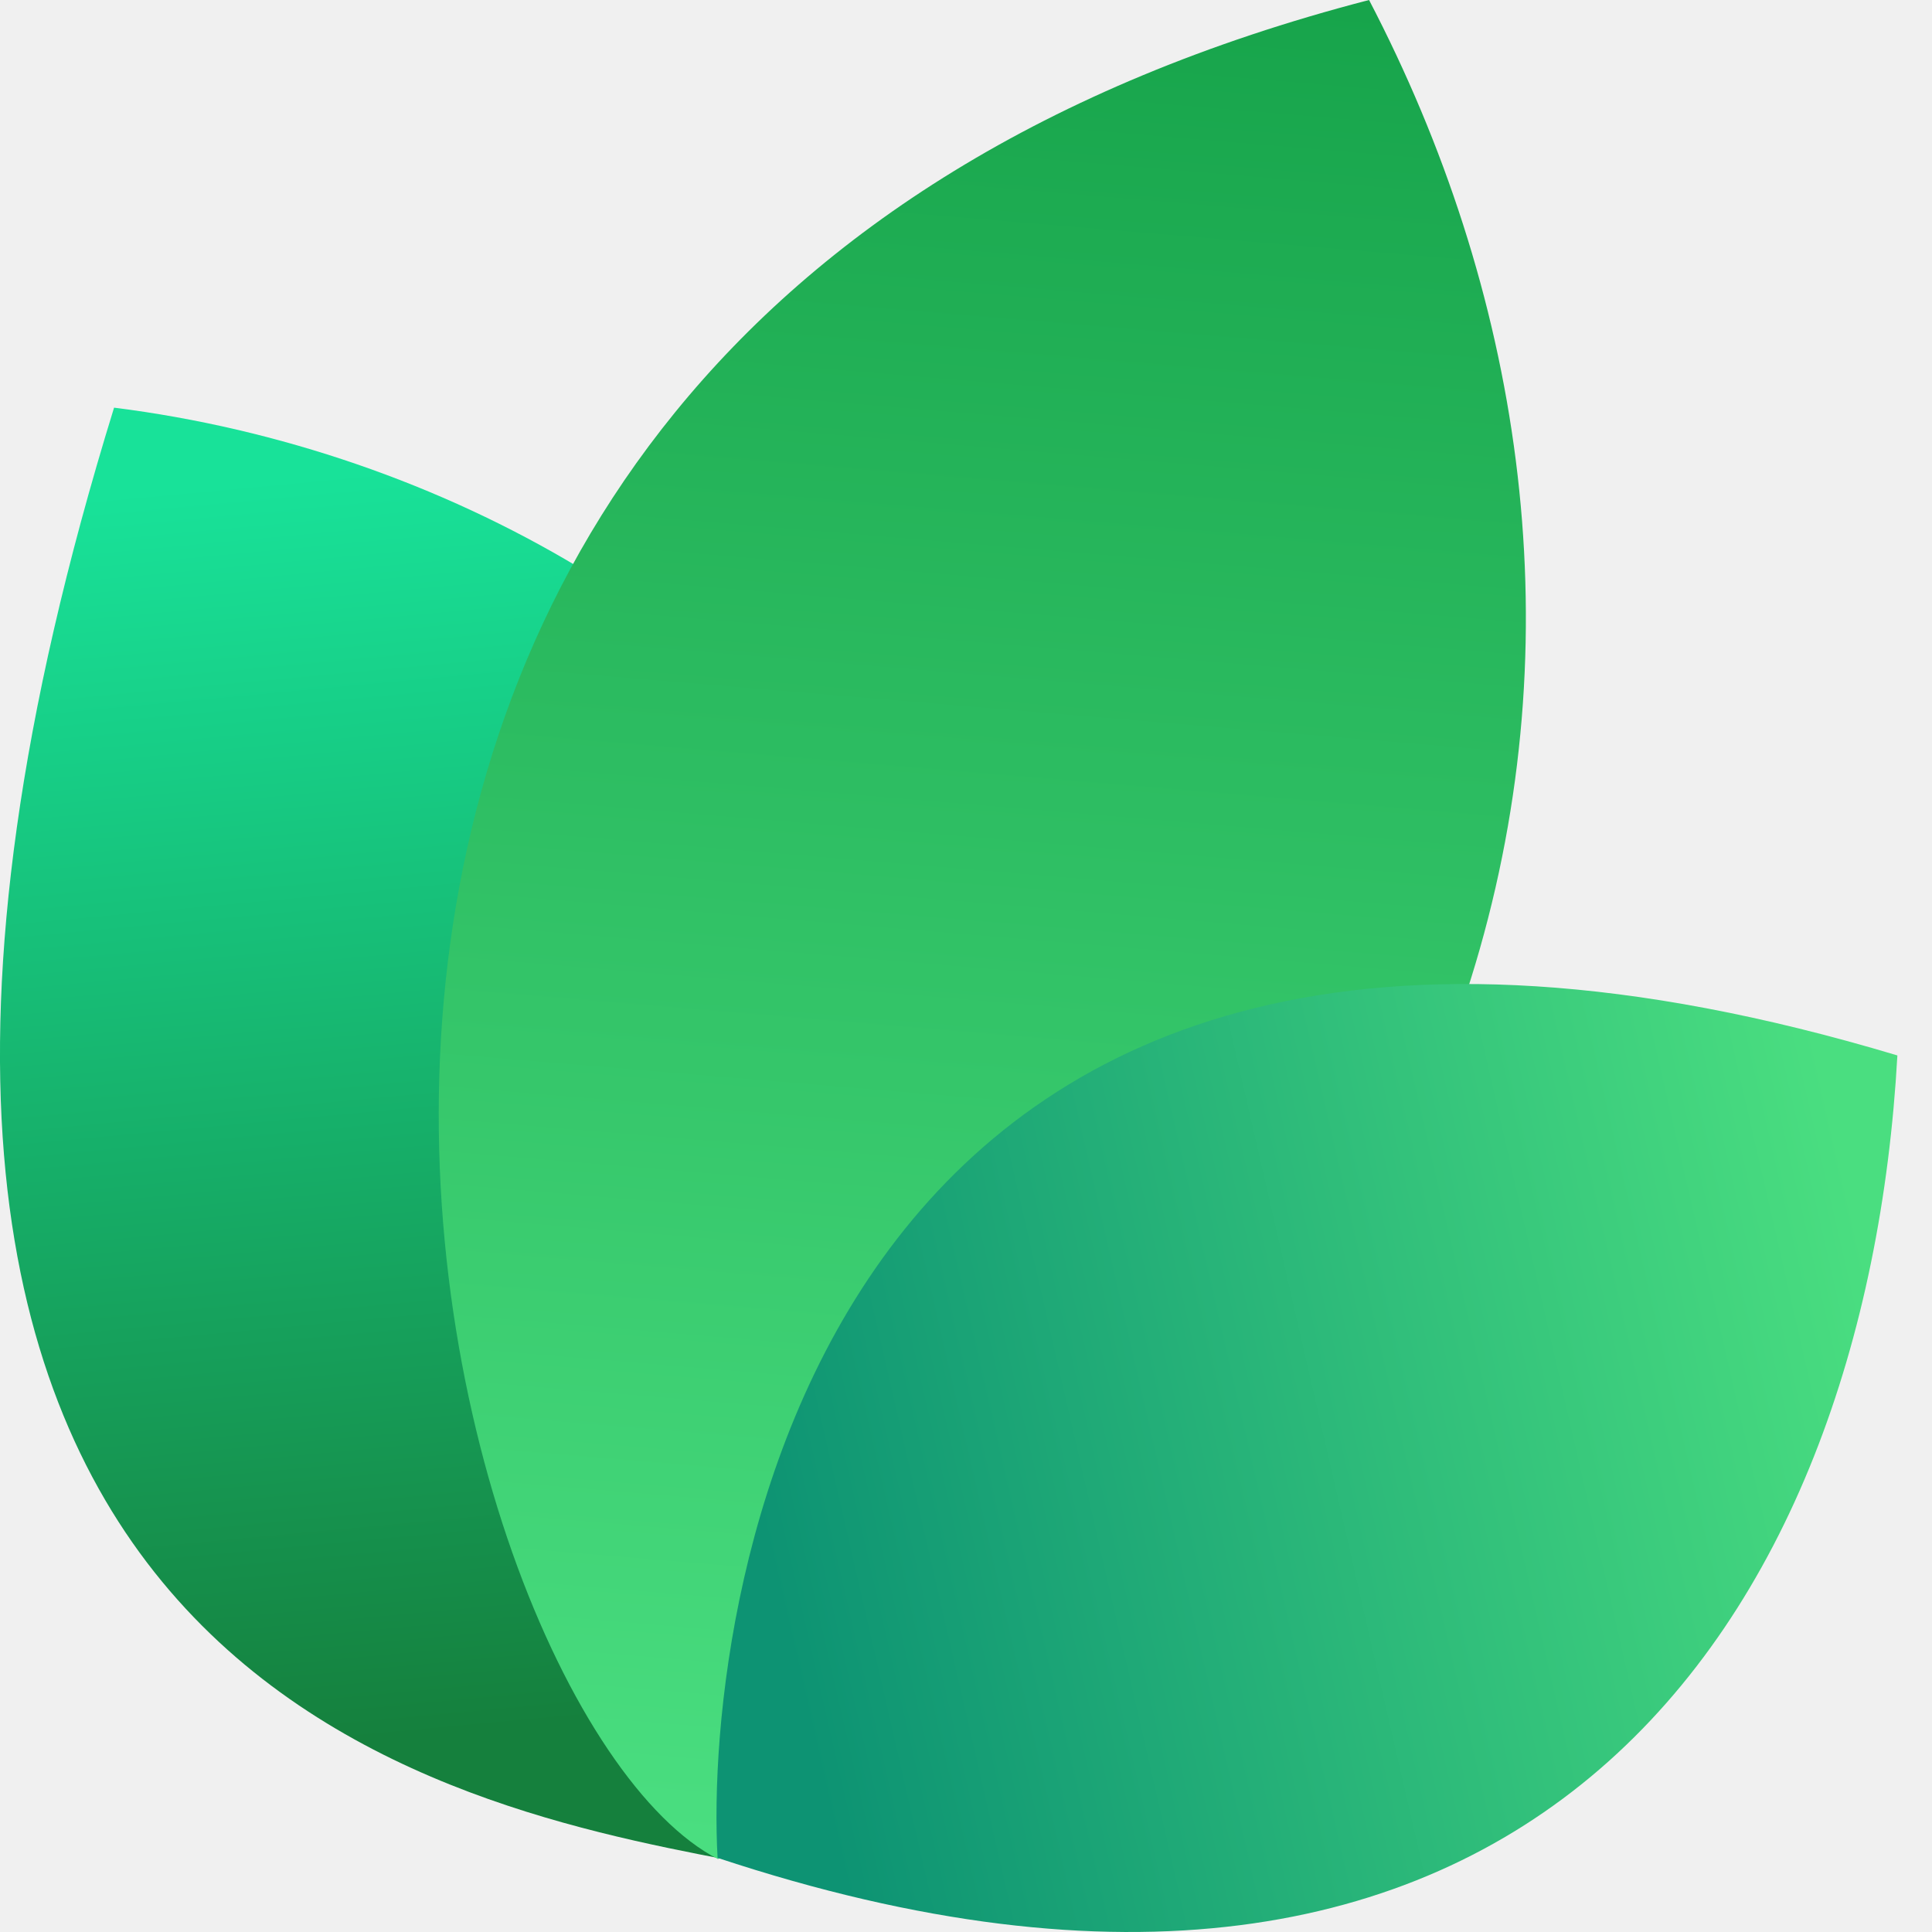
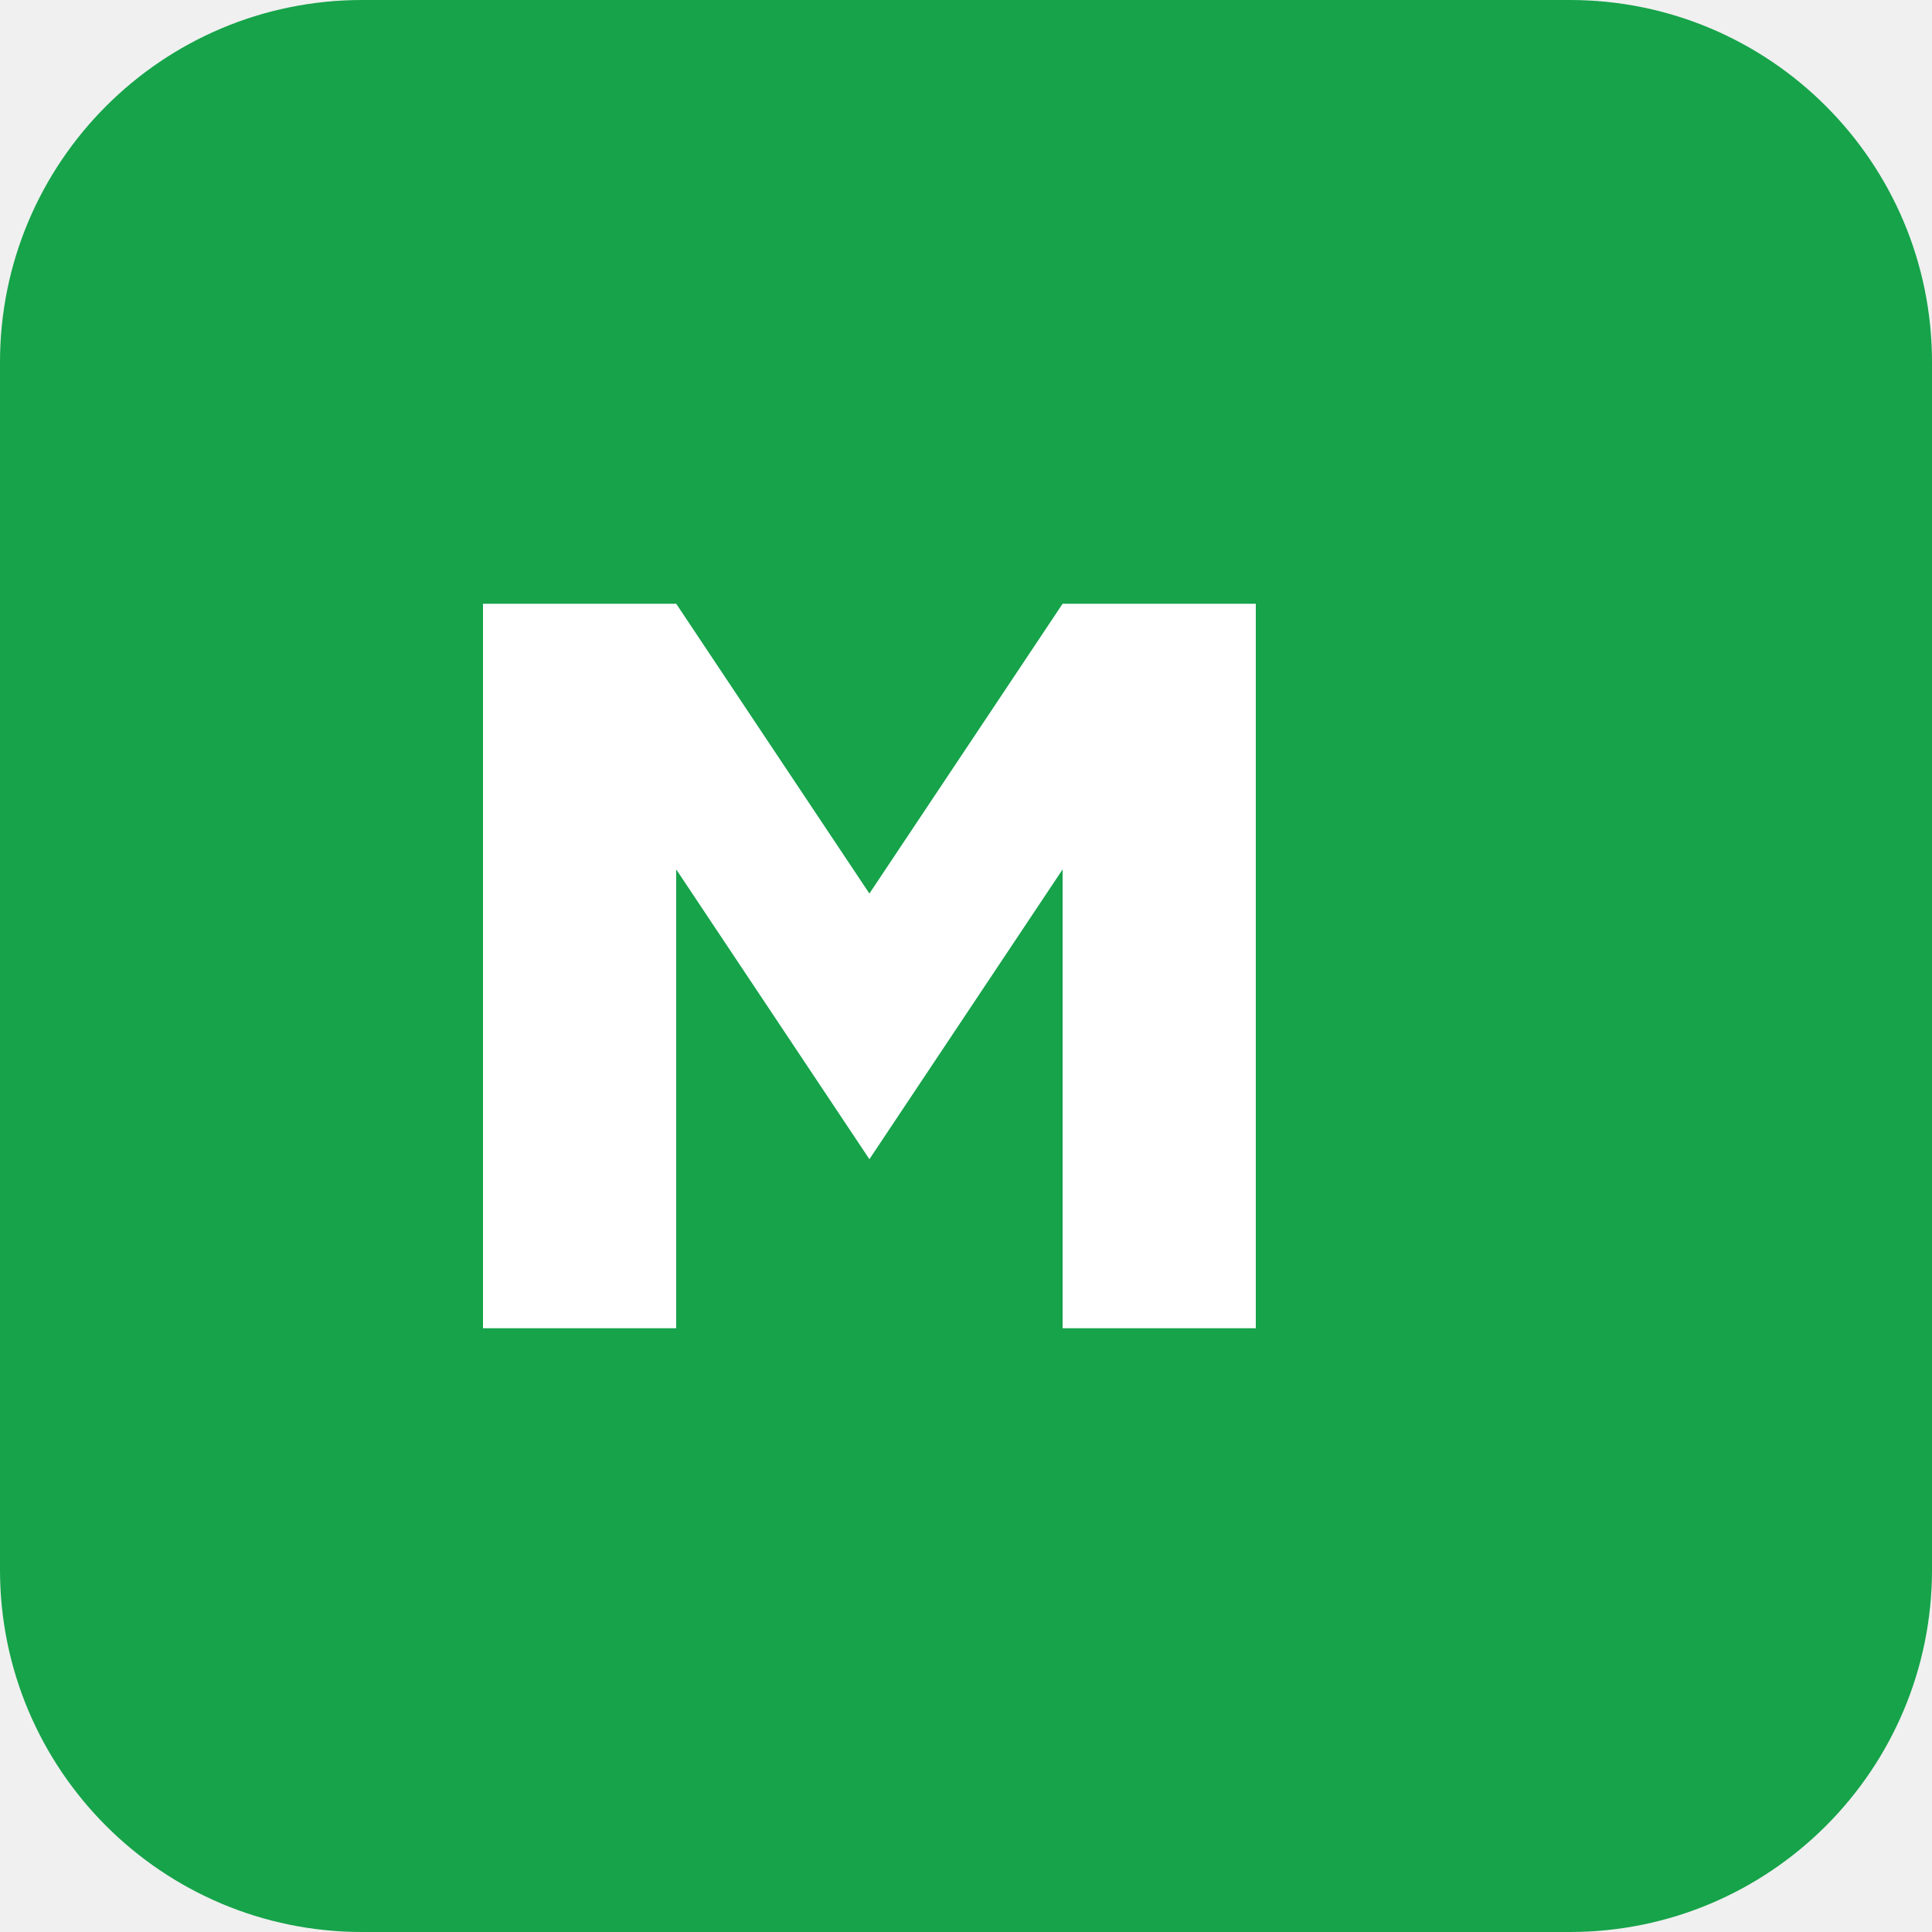
- <svg xmlns="http://www.w3.org/2000/svg" width="24" height="24" viewBox="0 0 24 24" fill="none">
-   <path d="M9.061 23.108C5.268 22.377 -3.391 20.627 1.417 5.064C9.634 6.099 16.973 14.064 9.061 23.108Z" fill="url(#paint0_linear_17557_2021)" />
-   <path d="M8.919 23.094C5.276 21.222 0.784 4.209 17.007 0C20.757 7.193 19.621 16.545 8.919 23.094Z" fill="url(#paint1_linear_17557_2021)" />
-   <path d="M8.914 23.079C8.735 19.882 10.159 9.085 23.57 13.111C23.181 20.123 18.984 26.418 8.914 23.079Z" fill="url(#paint2_linear_17557_2021)" />
-   <defs>
-     <linearGradient id="paint0_linear_17557_2021" x1="3.776" y1="5.916" x2="5.232" y2="21.559" gradientUnits="userSpaceOnUse">
-       <stop stop-color="#18E299" />
-       <stop offset="1" stop-color="#15803D" />
-     </linearGradient>
-     <linearGradient id="paint1_linear_17557_2021" x1="12.171" y1="-0.718" x2="10.19" y2="22.983" gradientUnits="userSpaceOnUse">
-       <stop stop-color="#16A34A" />
-       <stop offset="1" stop-color="#4ADE80" />
-     </linearGradient>
-     <linearGradient id="paint2_linear_17557_2021" x1="23.133" y1="15.353" x2="9.338" y2="18.52" gradientUnits="userSpaceOnUse">
-       <stop stop-color="#4ADE80" />
-       <stop offset="1" stop-color="#0D9373" />
-     </linearGradient>
-   </defs>
+ <svg xmlns="http://www.w3.org/2000/svg" width="32" height="32" viewBox="0 0 32 32" fill="none">
+   <rect width="32" height="32" rx="6" fill="#16A34A" />
+   <path d="M8 22V10H11.2L14.4 14.8L17.6 10H20.8V22H17.6V14.4L14.4 19.2L11.2 14.4V22H8Z" fill="white" />
</svg>
